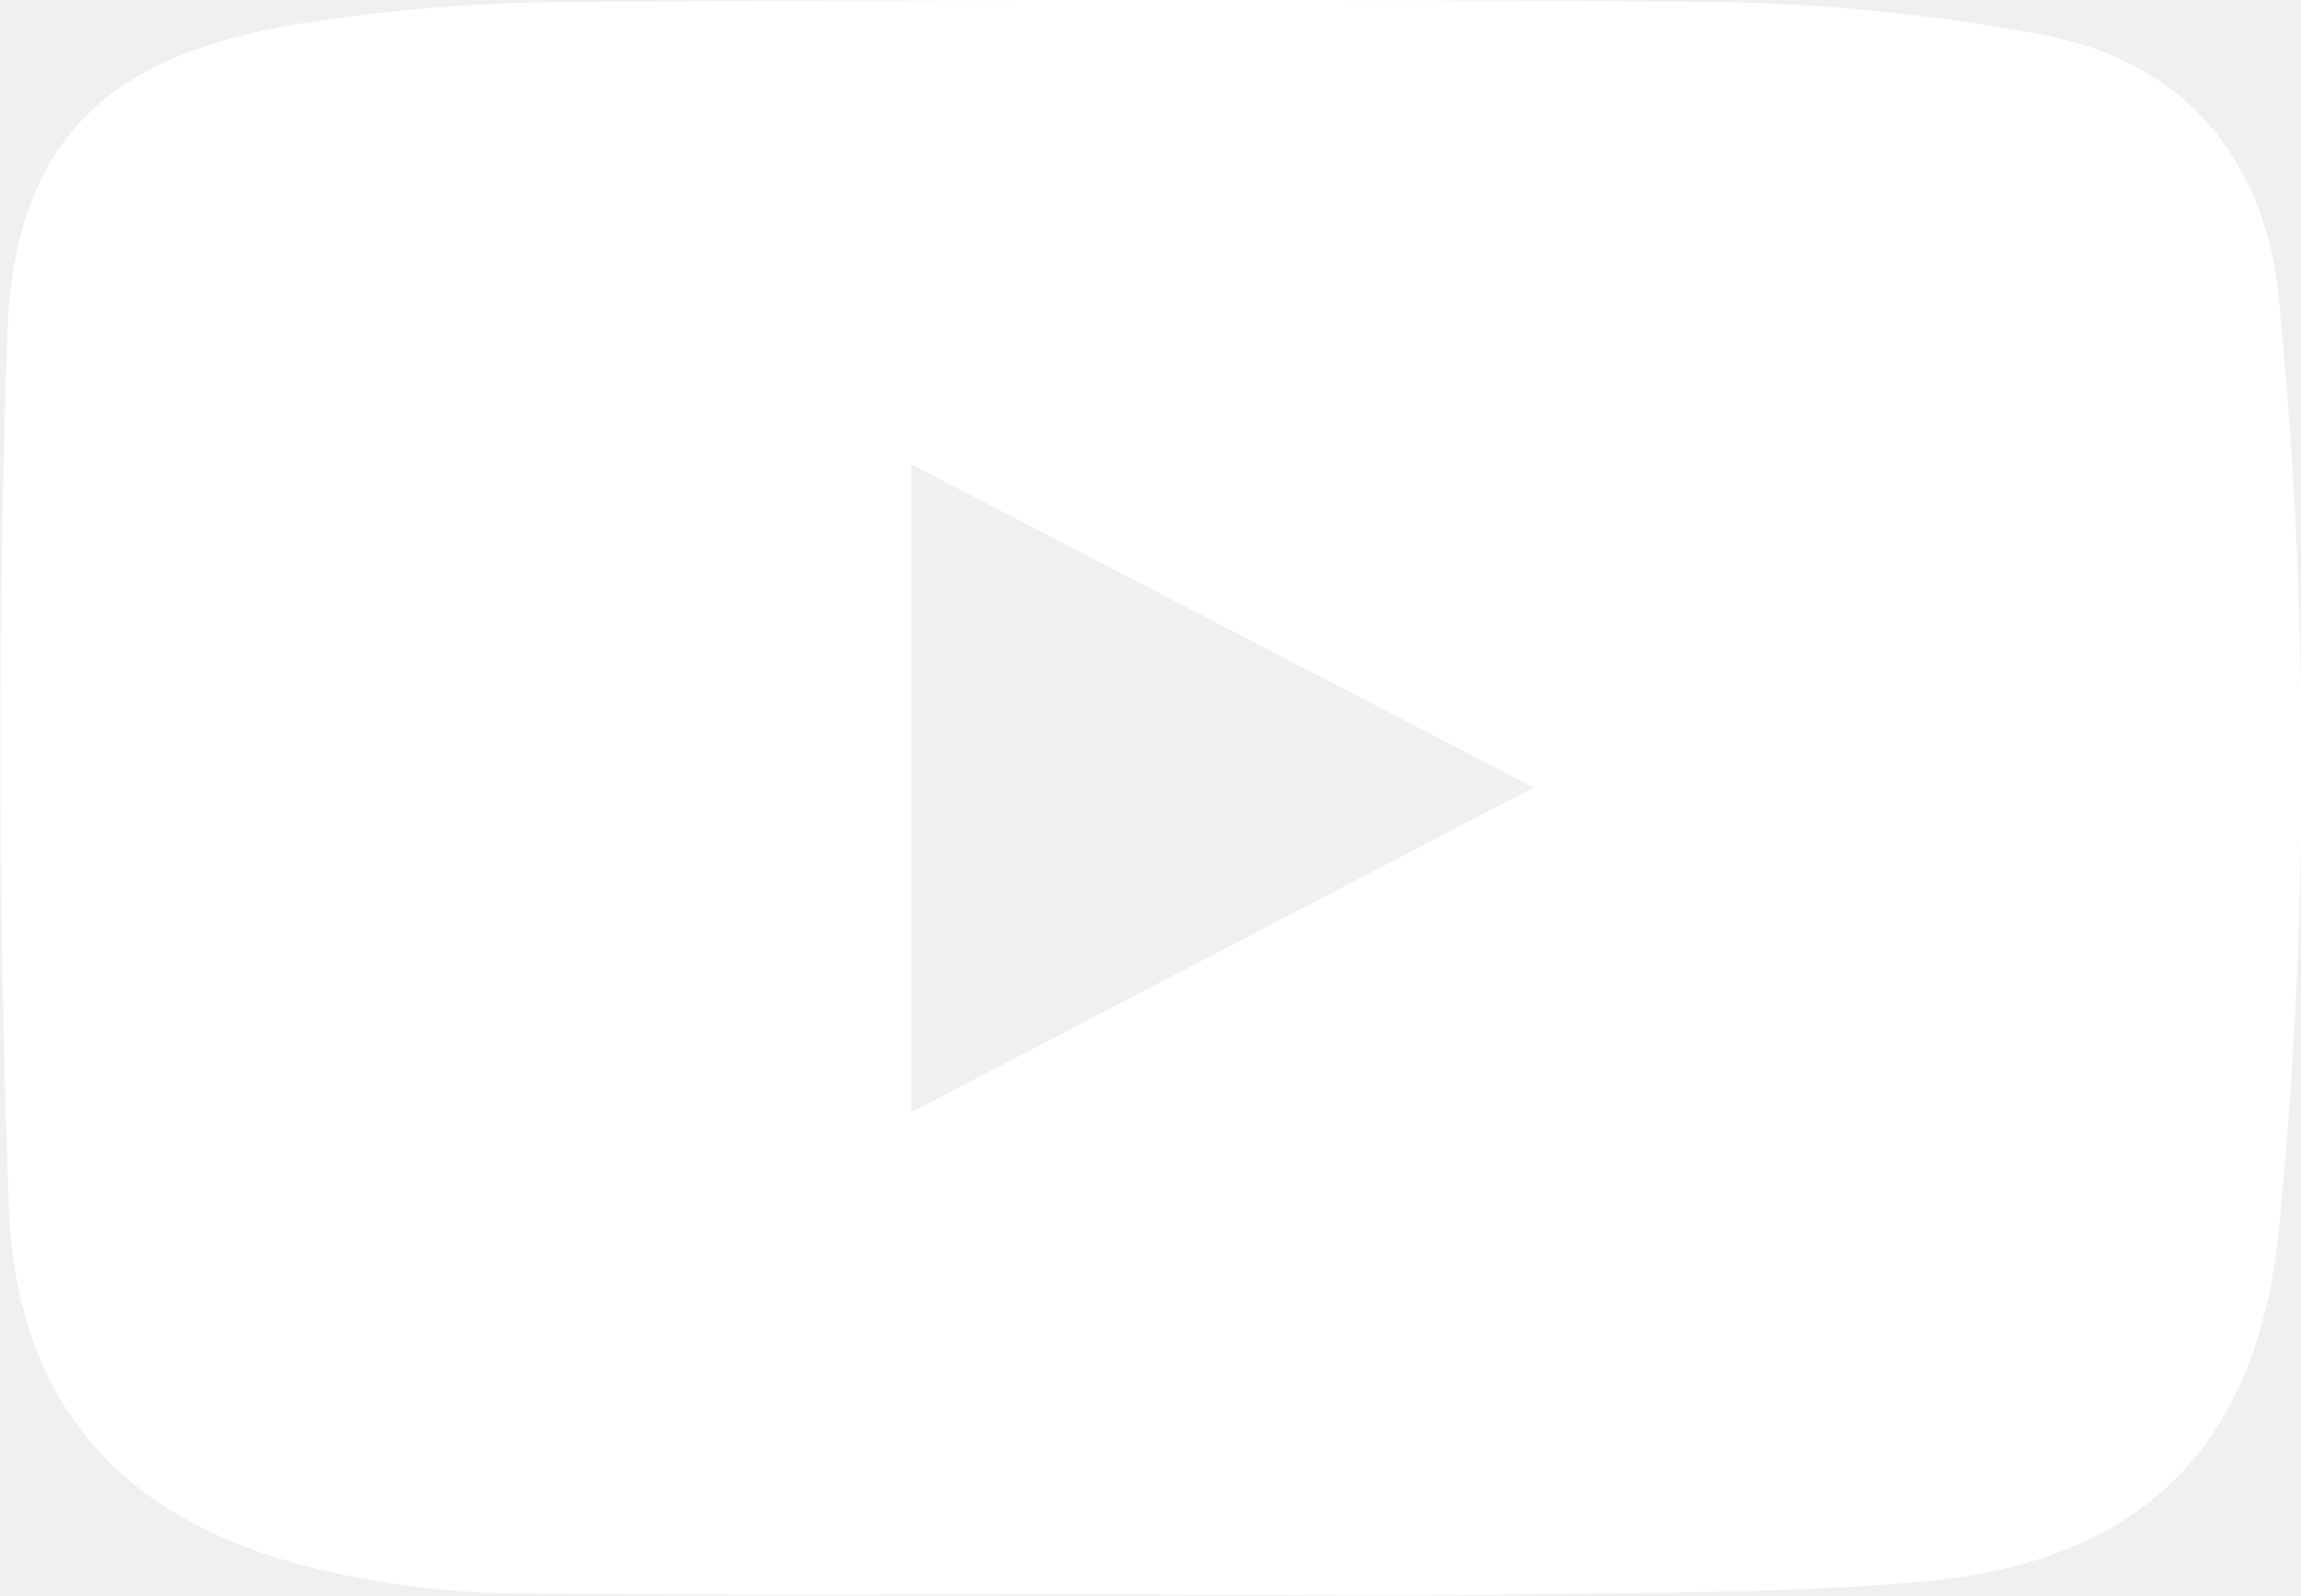
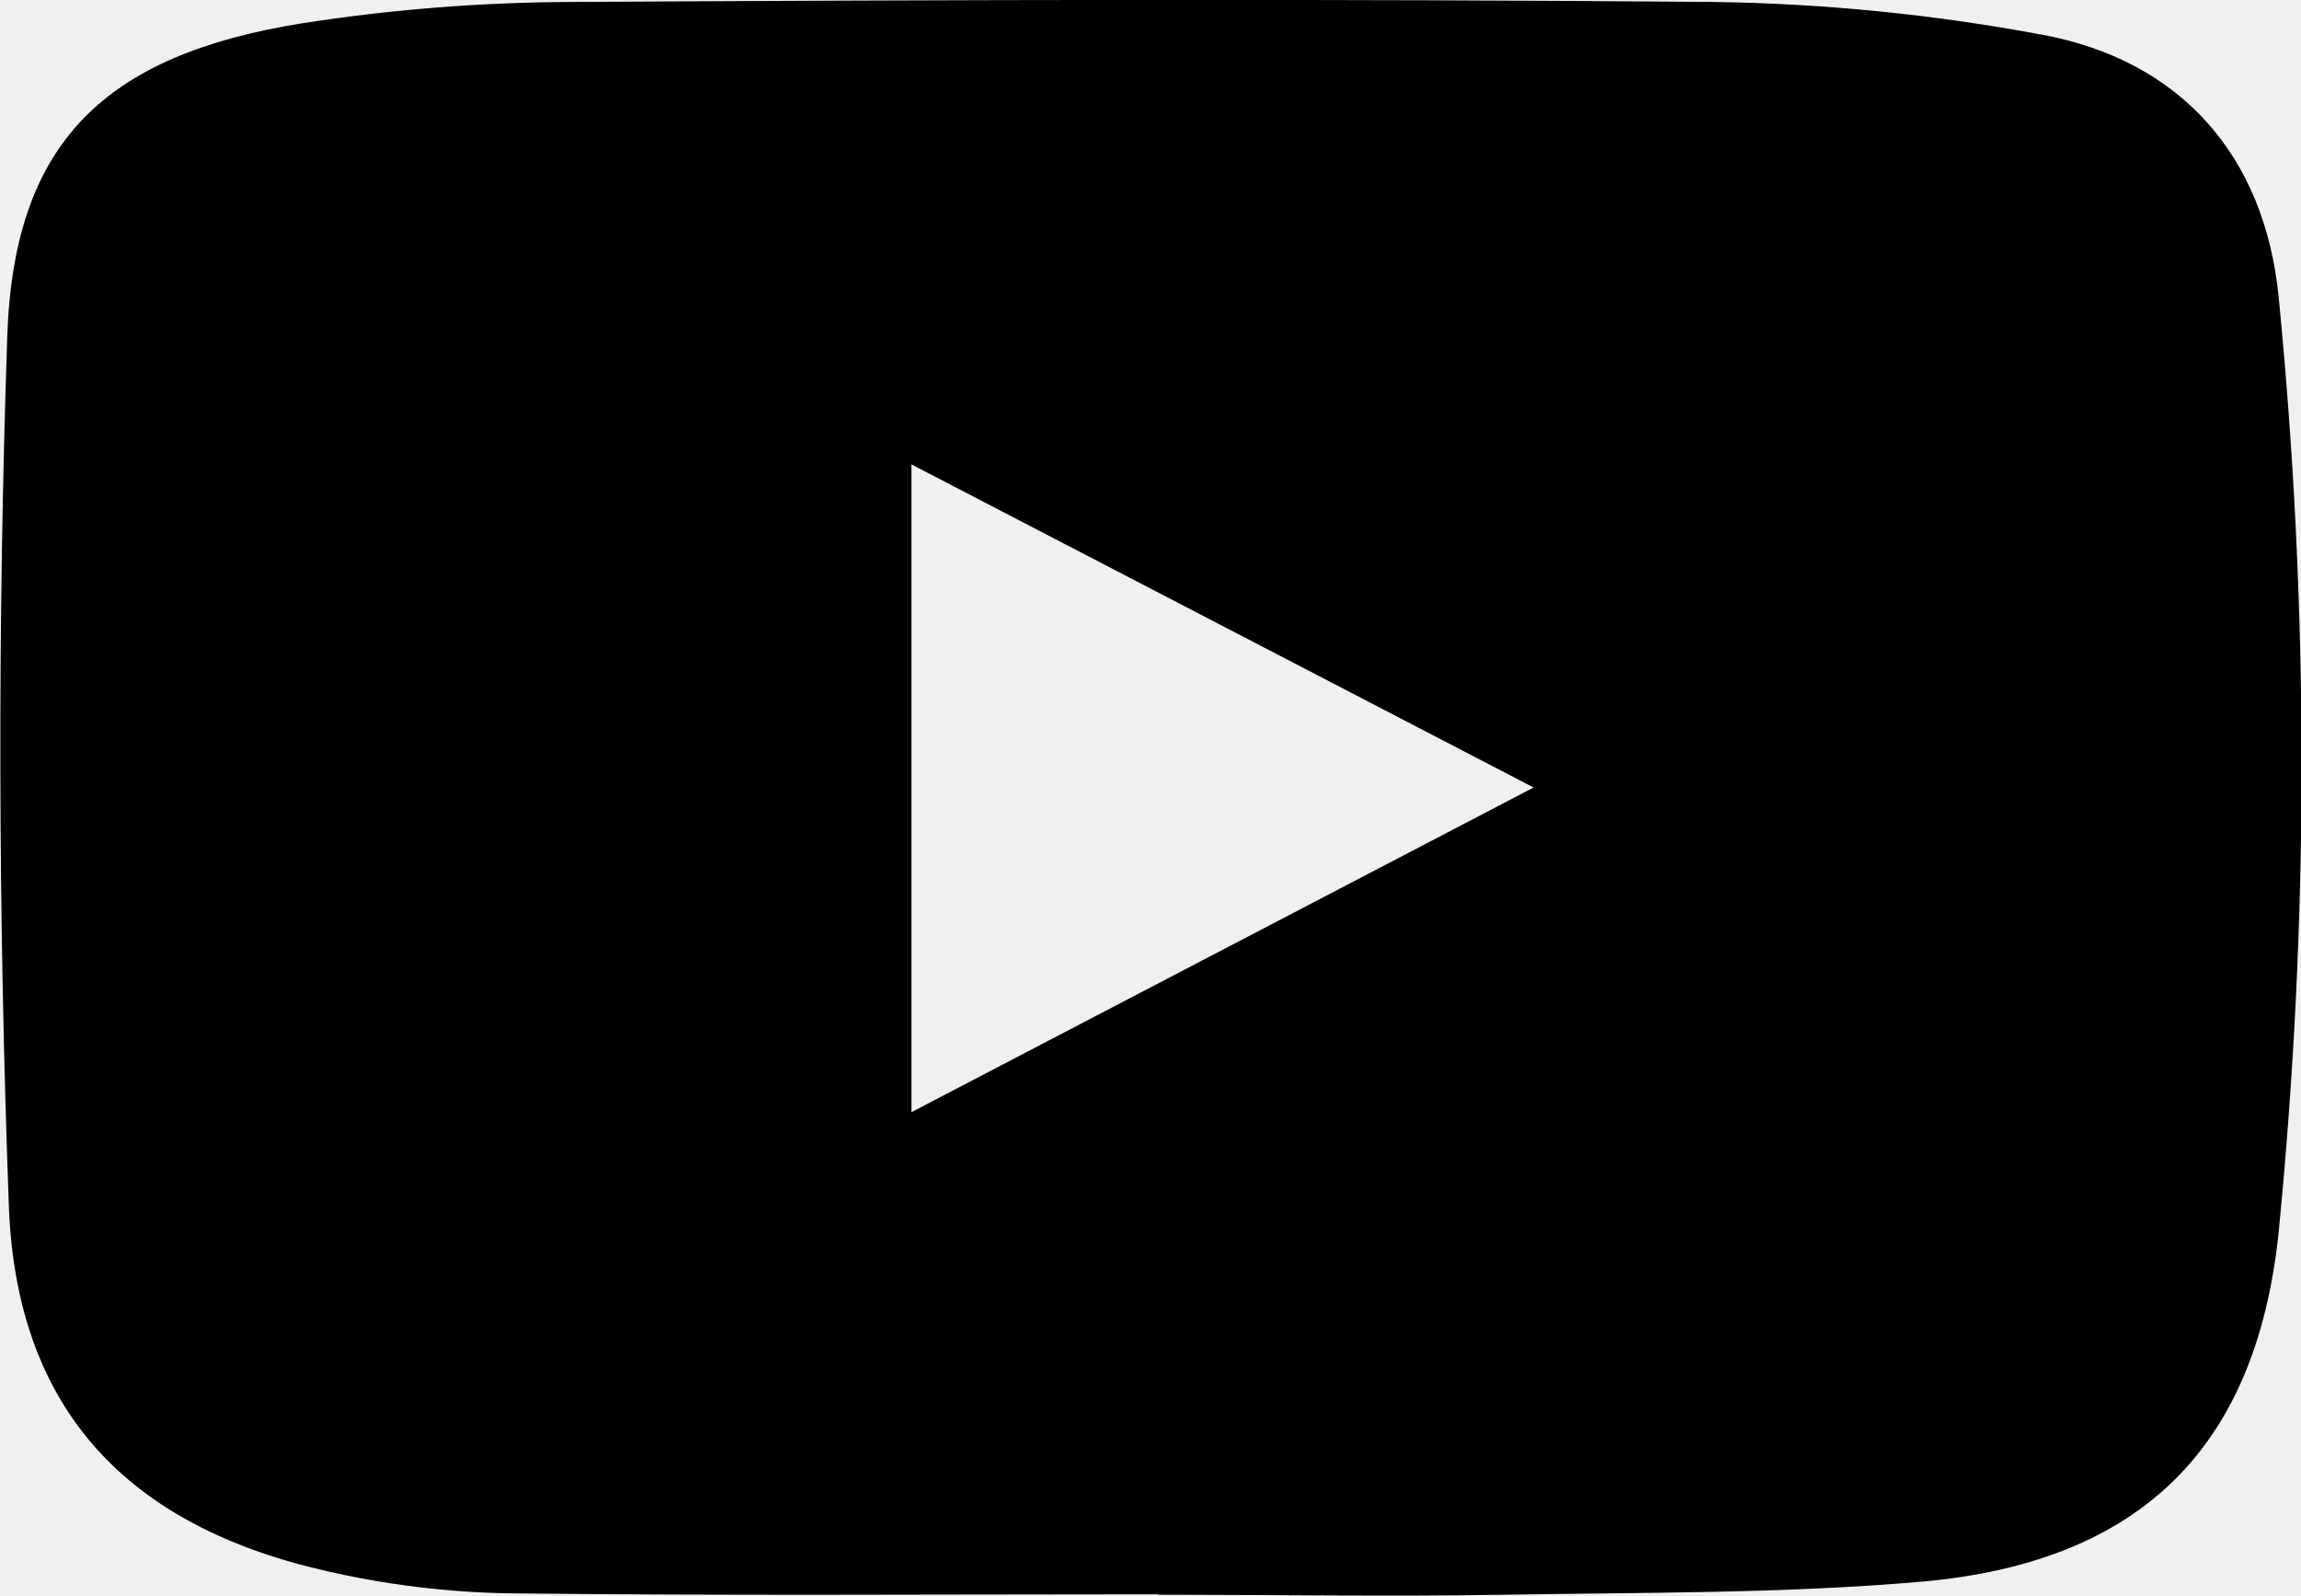
<svg xmlns="http://www.w3.org/2000/svg" id="Layer_1" data-name="Layer 1" viewBox="0 0 164.65 114.2">
  <defs>
    <style>.cls-1{fill:#fff;}</style>
  </defs>
-   <path class="cls-1" d="M101.22,128.24c-15.49,0-31,.11-46.47-.07a63,63,0,0,1-13-1.59C27.47,123.36,19.51,115,19,100.35c-.76-20.69-.81-41.44-.11-62.13.47-13.91,7-20.13,21.08-22.39A128.2,128.2,0,0,1,59.32,14.3c27.23-.16,54.47-.23,81.7,0a138.29,138.29,0,0,1,23.4,2.33c10,1.82,16,8.69,17,18.77a341.74,341.74,0,0,1,0,66.93c-1.61,15.54-10,23.61-25.48,25-9.93.87-19.95.77-29.93.94-8.24.14-16.49,0-24.74,0ZM83.59,93.74l44.52-23.23L83.59,47.39Z" transform="translate(-18.37 -14.16)" />
+   <path className="cls-1" d="M101.22,128.24c-15.49,0-31,.11-46.47-.07a63,63,0,0,1-13-1.59C27.47,123.36,19.51,115,19,100.35c-.76-20.69-.81-41.44-.11-62.13.47-13.91,7-20.13,21.08-22.39A128.2,128.2,0,0,1,59.32,14.3c27.23-.16,54.47-.23,81.7,0a138.29,138.29,0,0,1,23.4,2.33c10,1.82,16,8.69,17,18.77a341.74,341.74,0,0,1,0,66.93c-1.61,15.54-10,23.61-25.48,25-9.93.87-19.95.77-29.93.94-8.24.14-16.49,0-24.74,0ZM83.59,93.74l44.52-23.23L83.59,47.39Z" transform="translate(-18.37 -14.16)" />
</svg>
